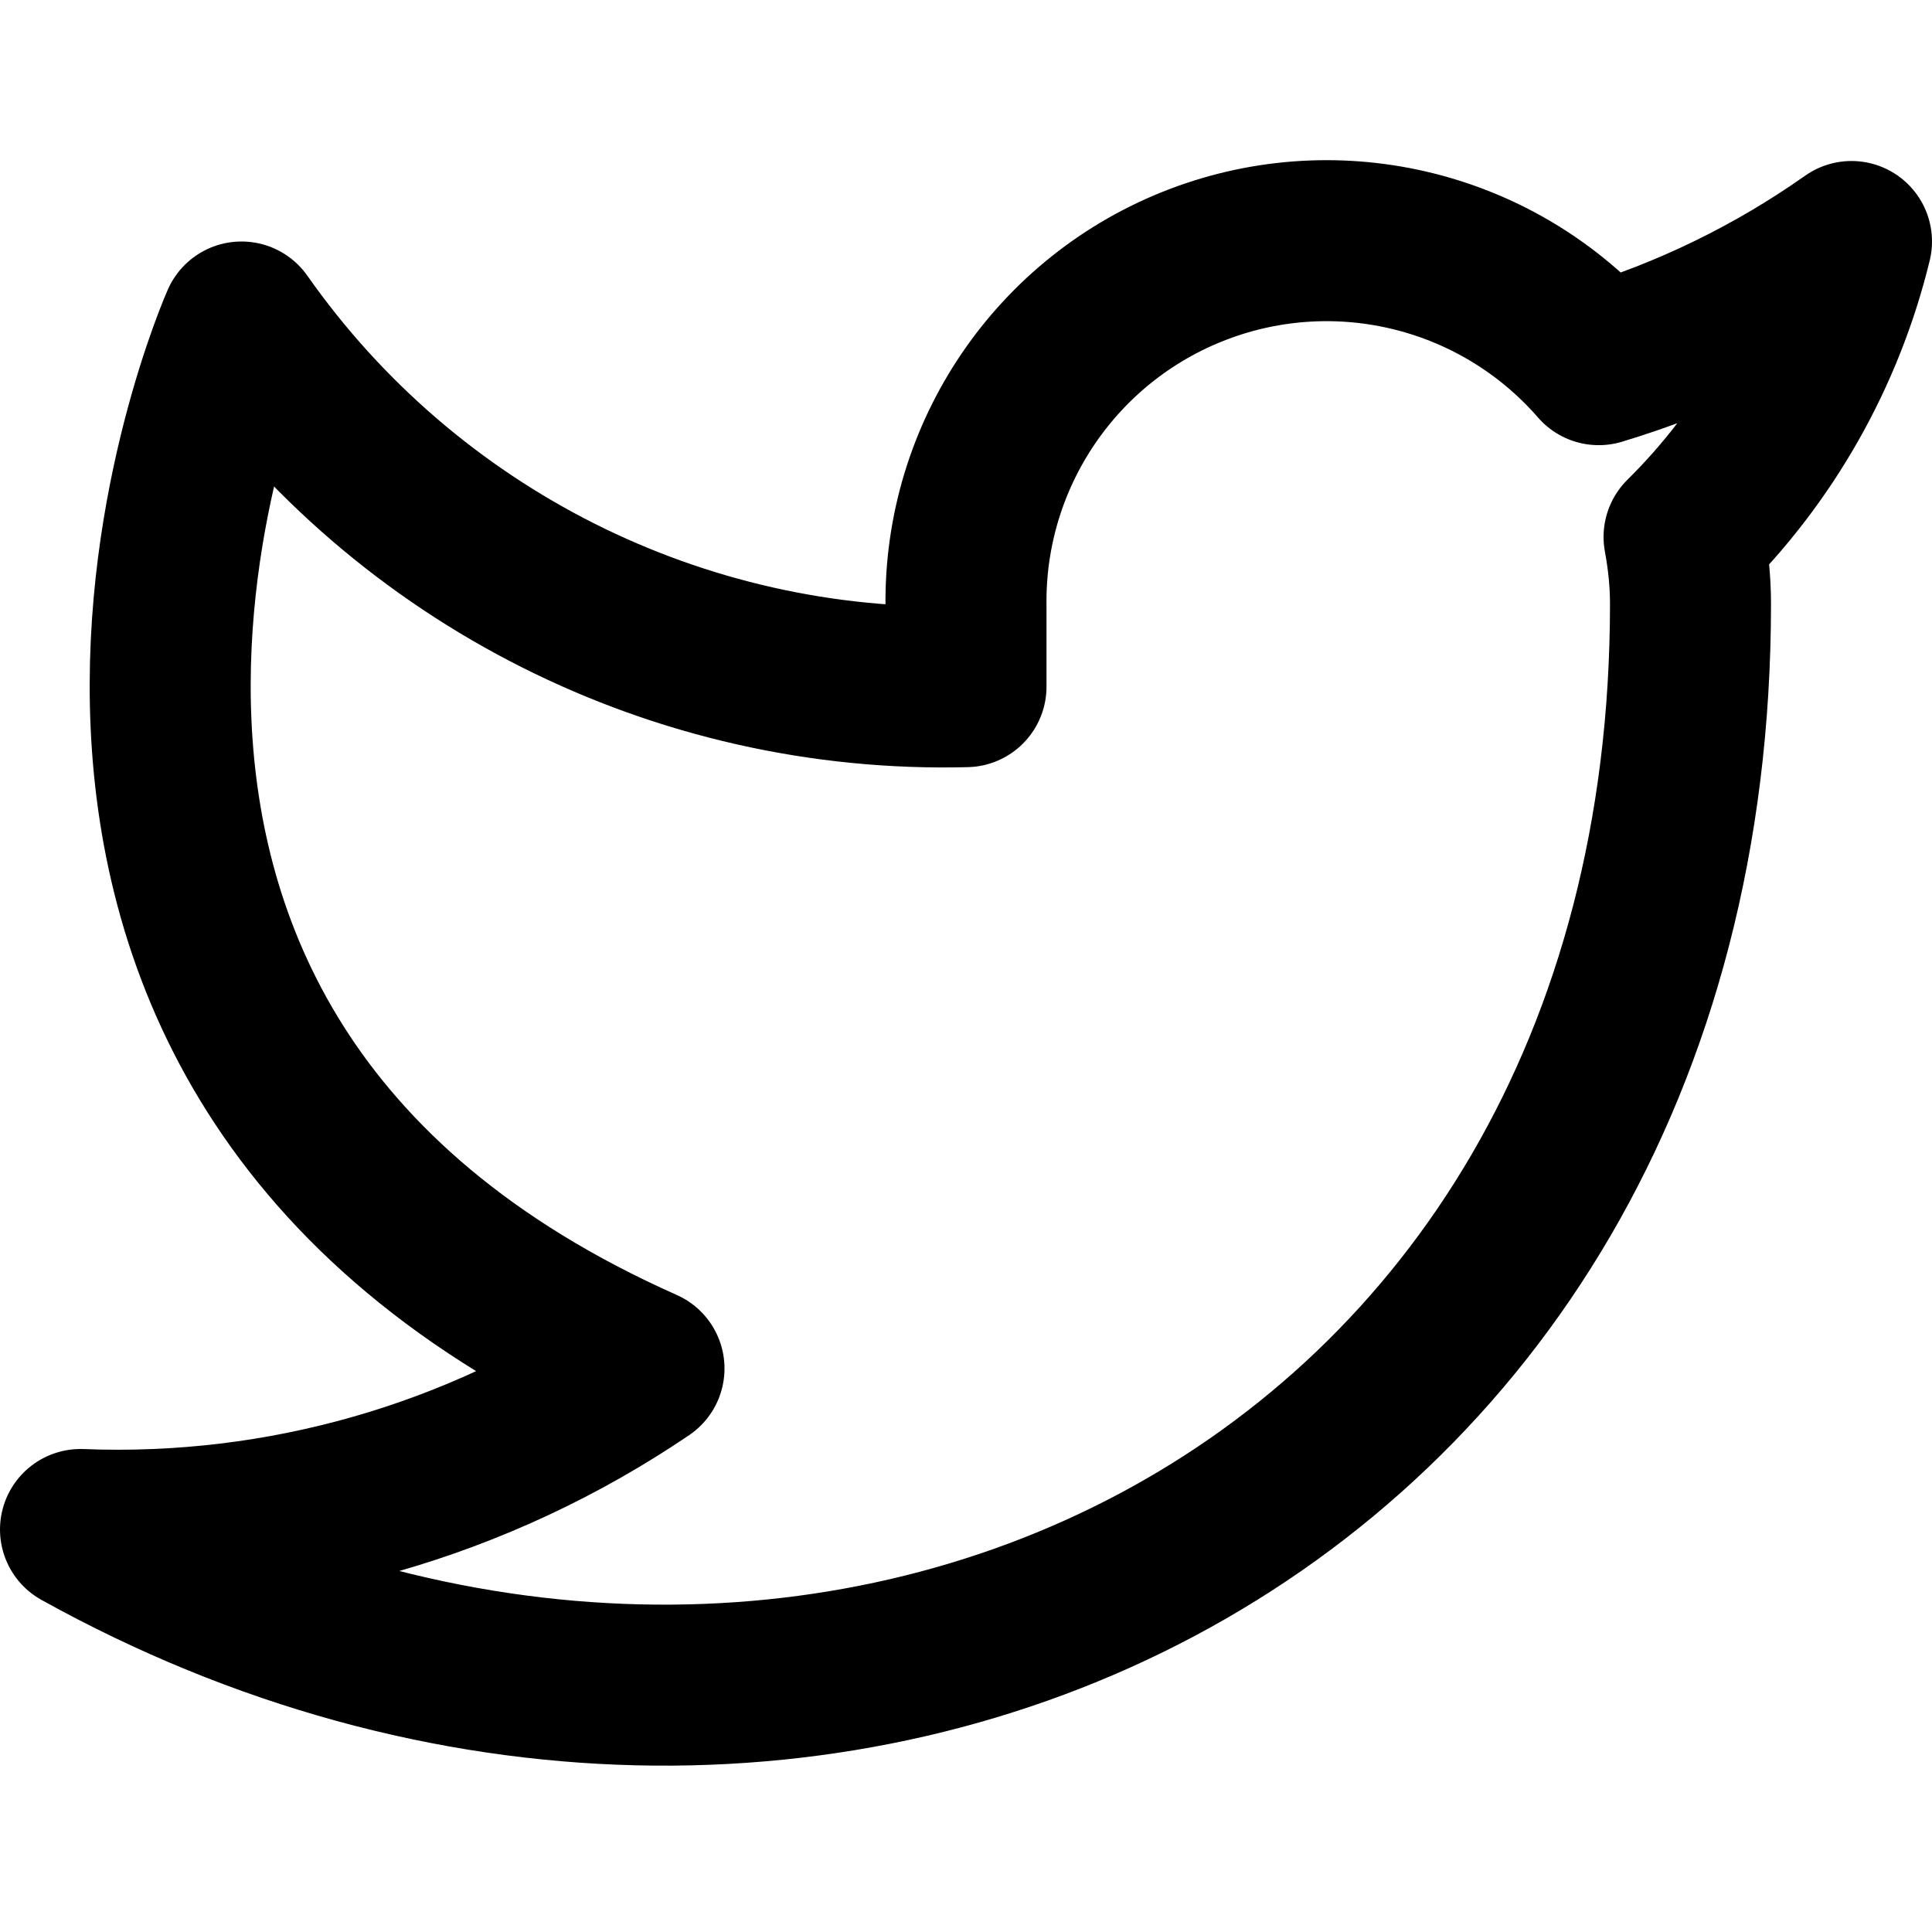
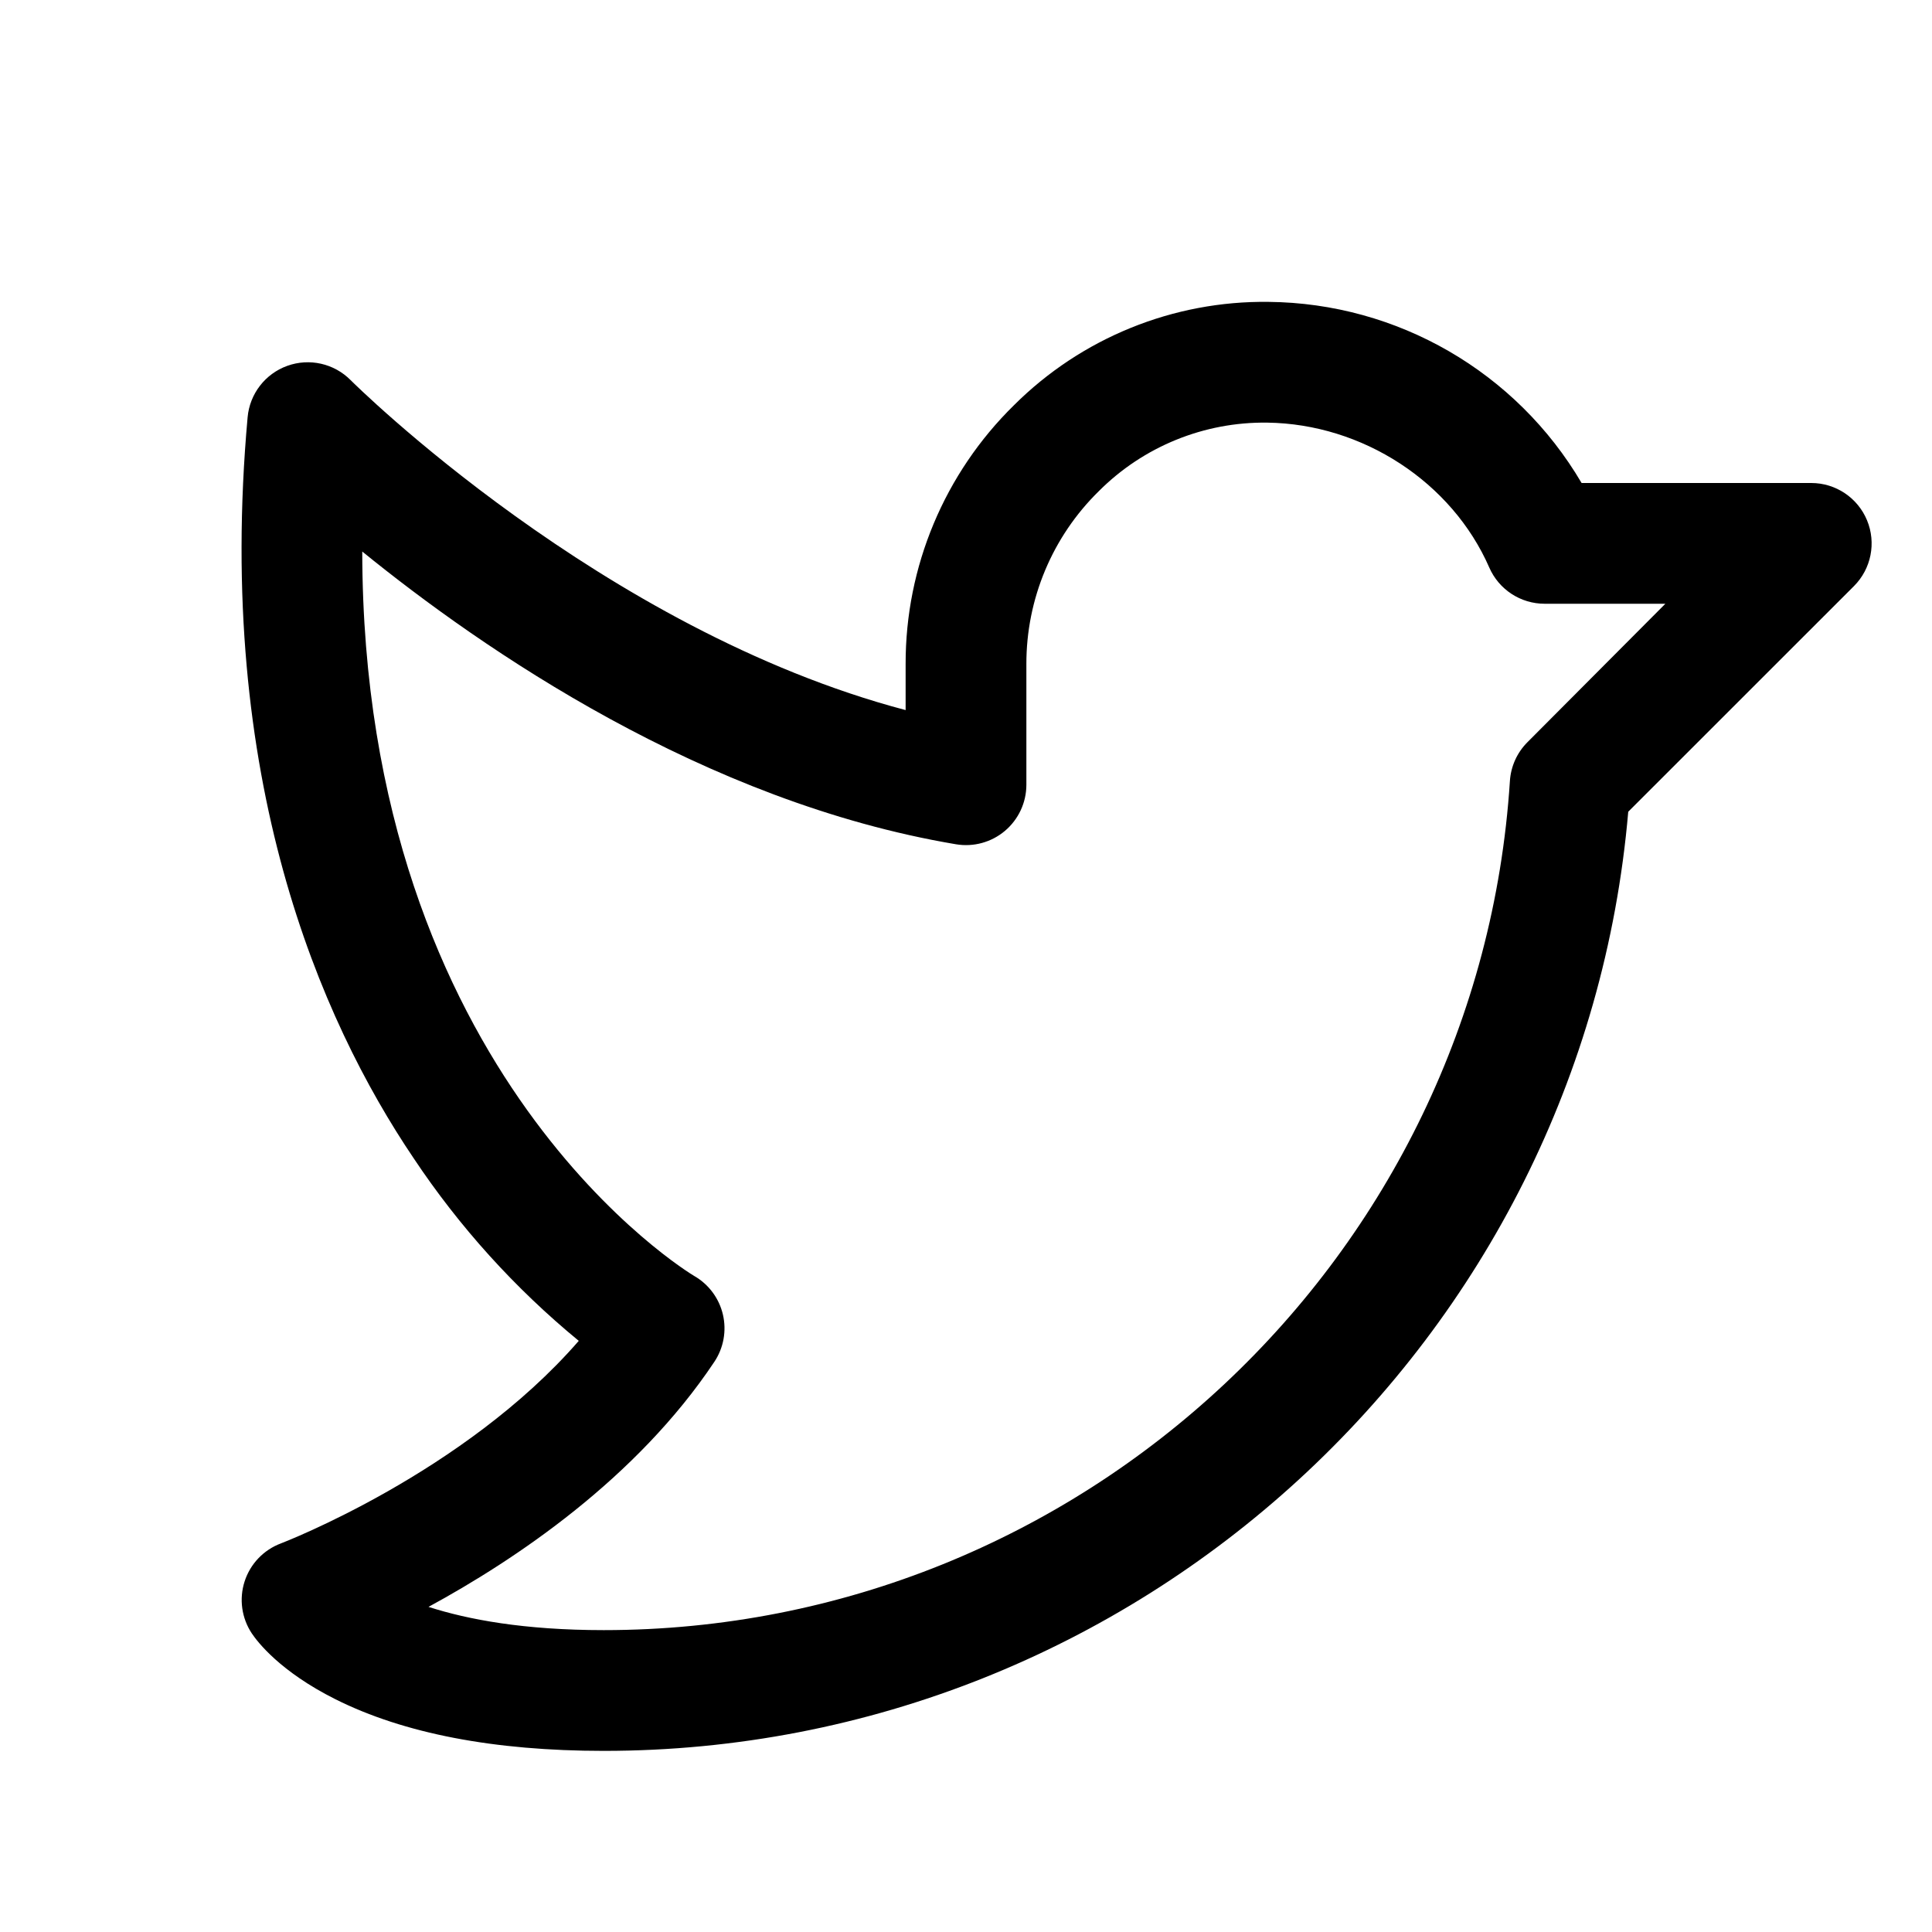
- <svg xmlns="http://www.w3.org/2000/svg" width="24" height="24" viewBox="0 0 24 24" fill="none" stroke="currentColor" stroke-width="2" stroke-linecap="round" stroke-linejoin="round">
-   <path d="M23 3a10.9 10.9 0 01-3.14 1.53 4.48 4.48 0 00-7.86 3v1A10.66 10.66 0 013 4s-4 9 5 13a11.64 11.64 0 01-7 2c9 5 20 0 20-11.5 0-.28-.03-.56-.08-.83A7.72 7.72 0 0023 3z" />
+ <svg xmlns="http://www.w3.org/2000/svg" width="32" height="32" fill="#000000" viewBox="0 0 256 256">
+   <path d="M247.39,68.94A8,8,0,0,0,240,64H209.57A48.66,48.66,0,0,0,168.1,40a46.91,46.91,0,0,0-33.75,13.7A47.9,47.9,0,0,0,120,88v6.09C79.74,83.47,46.81,50.72,46.46,50.37a8,8,0,0,0-13.65,4.92c-4.31,47.79,9.57,79.77,22,98.18a110.93,110.93,0,0,0,21.88,24.2c-15.23,17.53-39.21,26.74-39.47,26.84a8,8,0,0,0-3.85,11.93c.75,1.12,3.75,5.05,11.08,8.72C53.51,229.7,65.48,232,80,232c70.67,0,129.72-54.42,135.75-124.44l29.91-29.9A8,8,0,0,0,247.39,68.94Zm-45,29.41a8,8,0,0,0-2.32,5.14C196,166.58,143.28,216,80,216c-10.56,0-18-1.4-23.22-3.08,11.51-6.25,27.56-17,37.88-32.48A8,8,0,0,0,92,169.08c-.47-.27-43.91-26.34-44-96,16,13,45.25,33.17,78.67,38.79A8,8,0,0,0,136,104V88a32,32,0,0,1,9.6-22.92A30.94,30.94,0,0,1,167.9,56c12.66.16,24.49,7.88,29.44,19.21A8,8,0,0,0,204.67,80h16Z" />
</svg>
